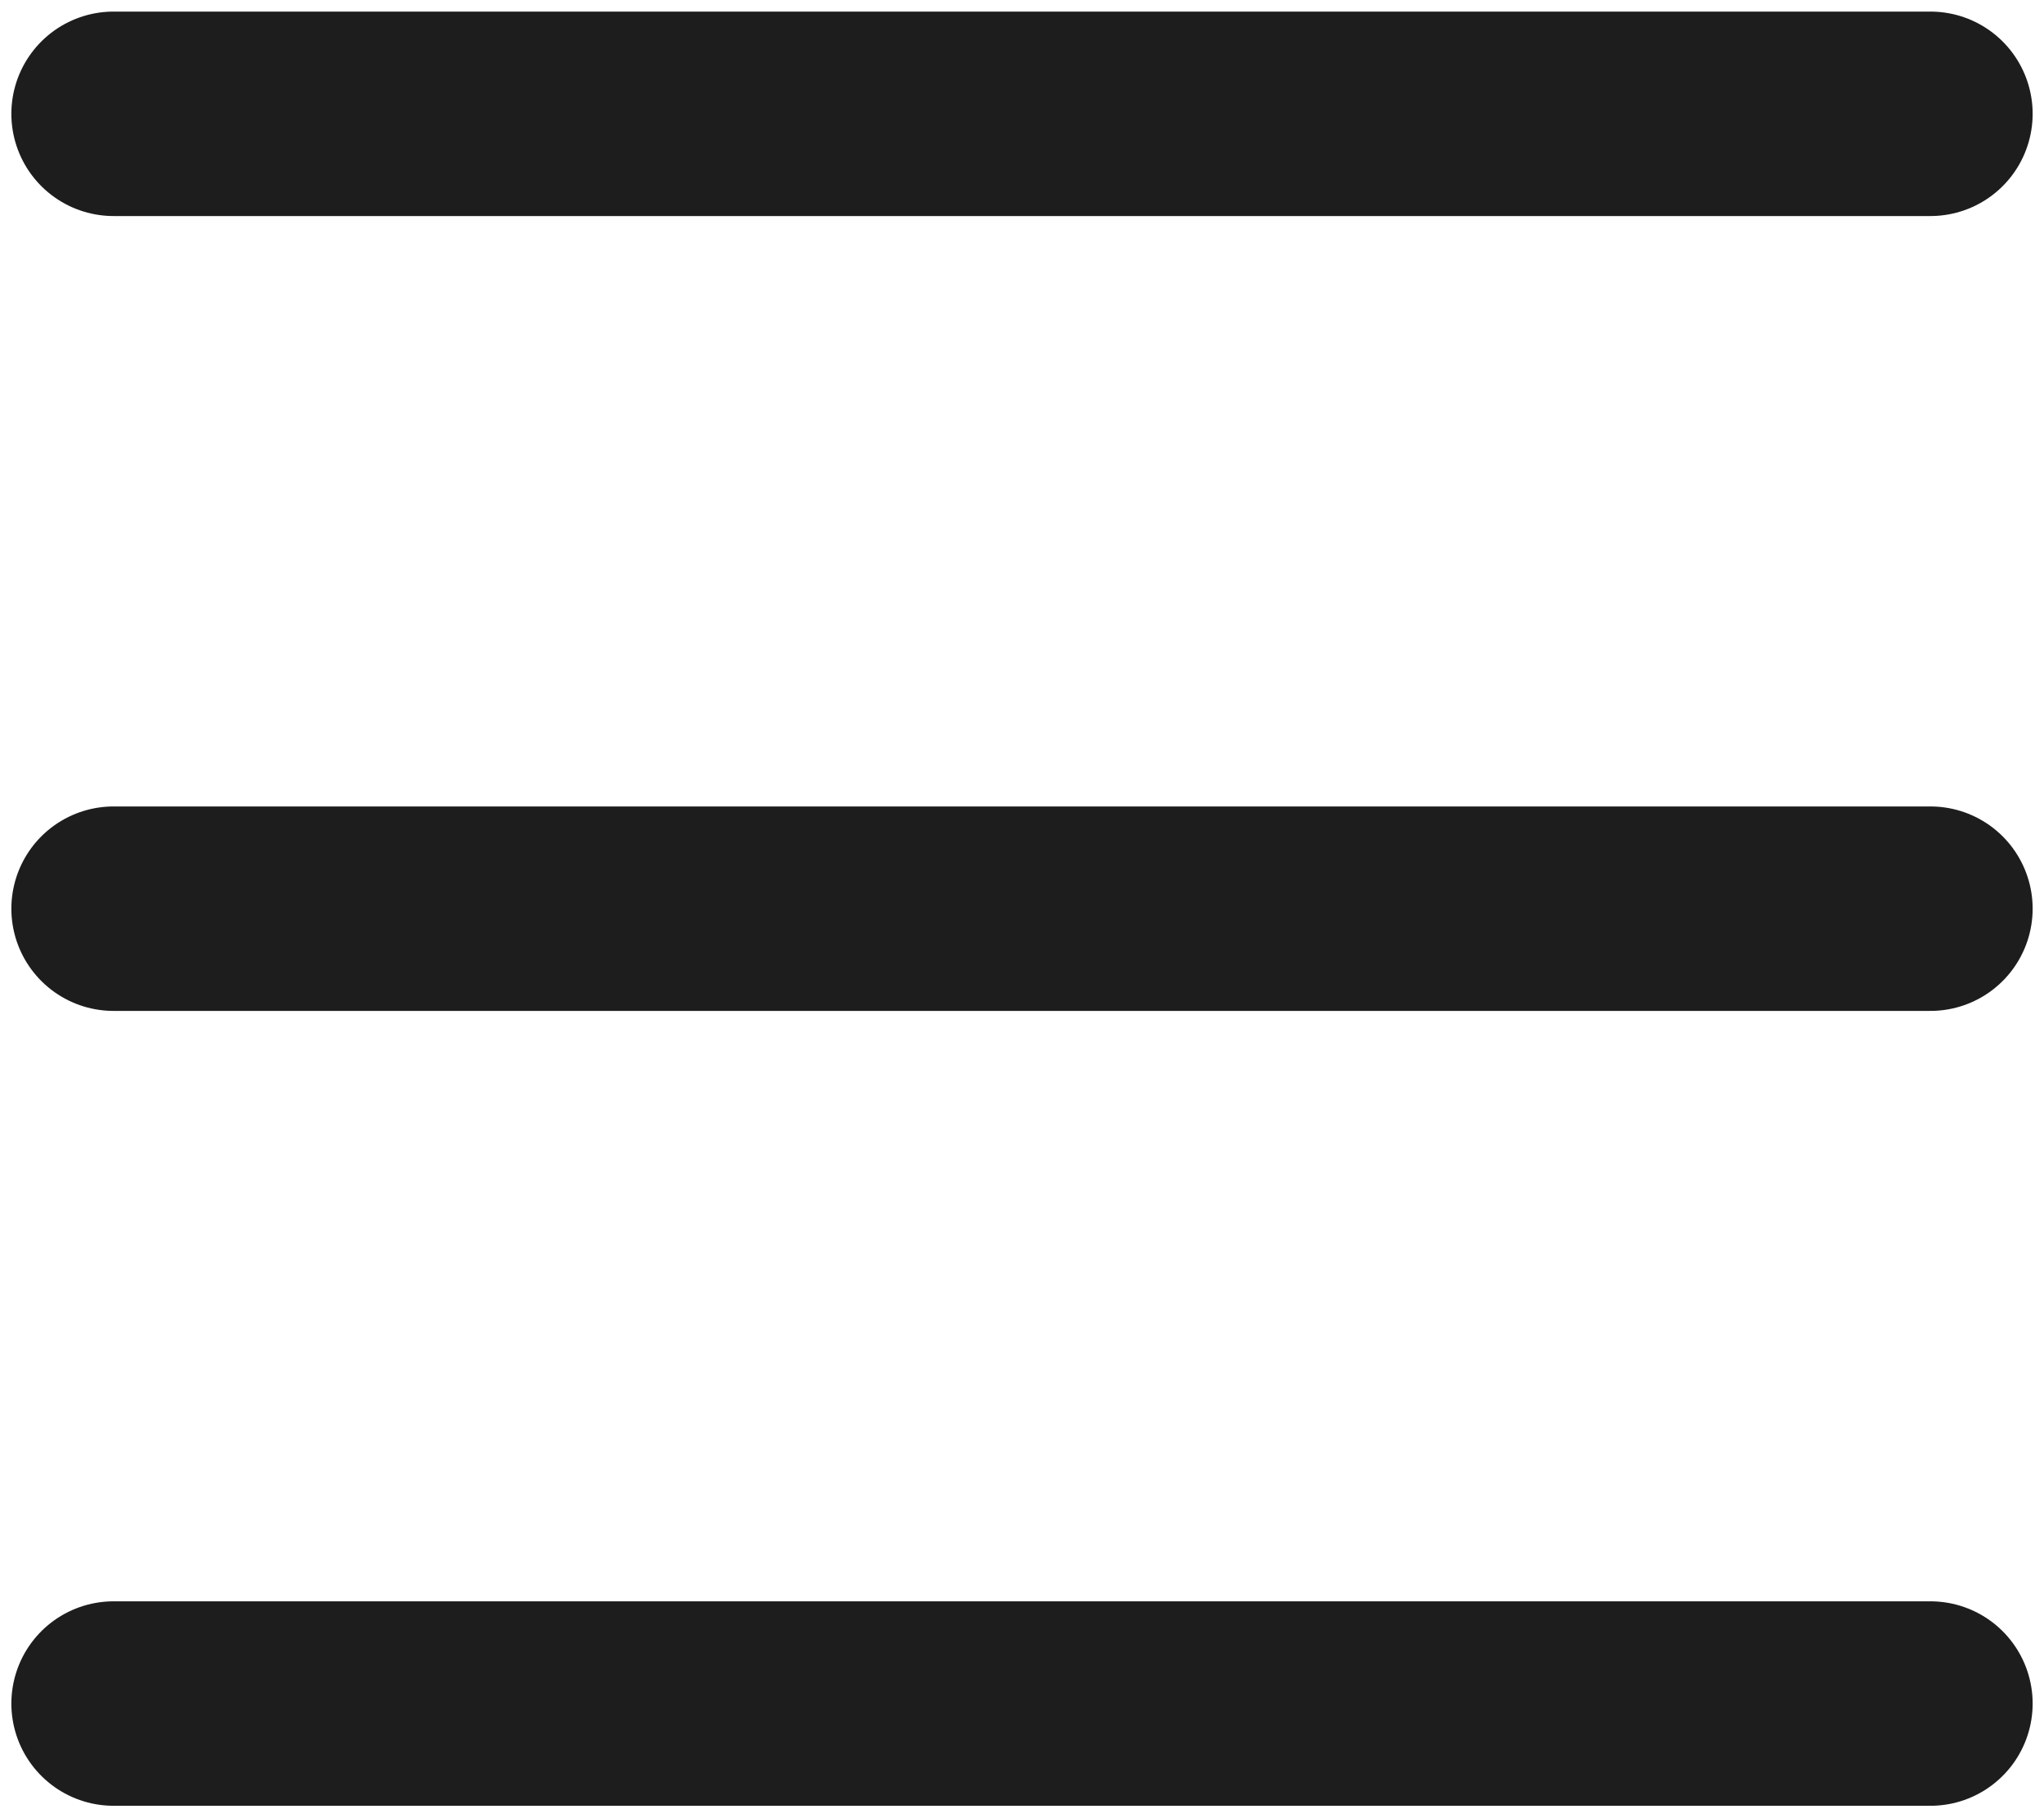
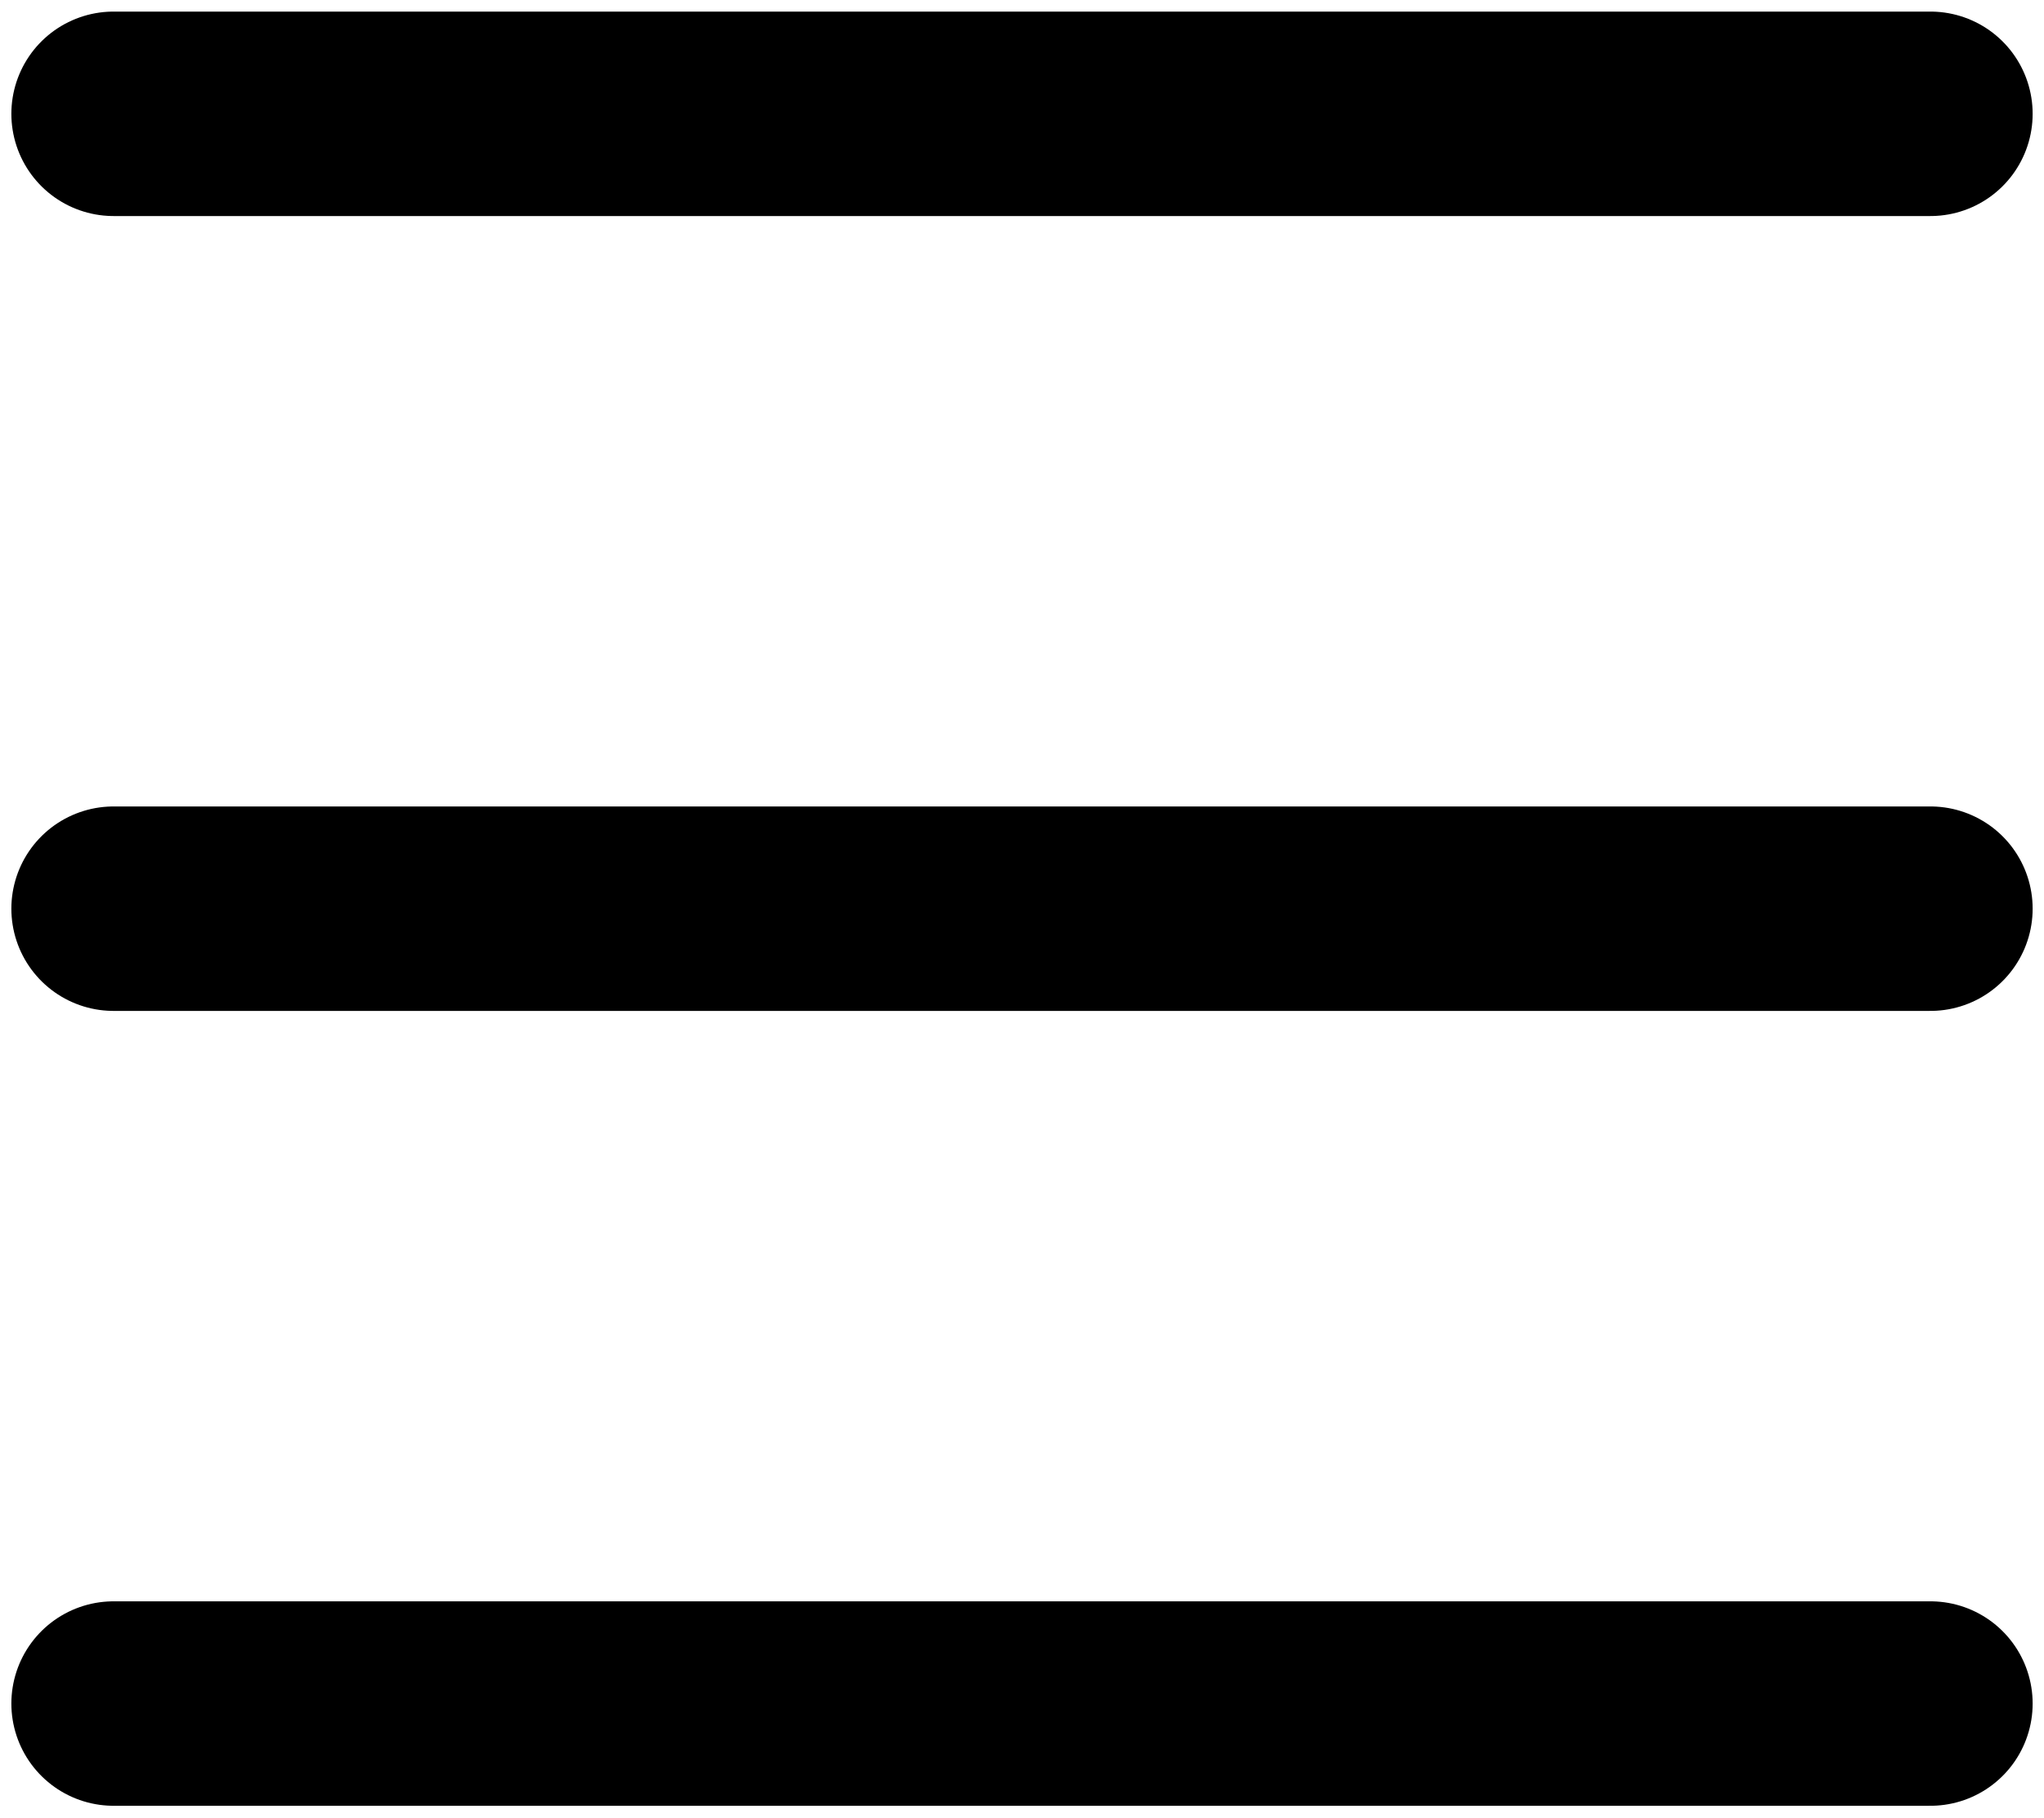
<svg xmlns="http://www.w3.org/2000/svg" width="18" height="16" viewBox="0 0 18 16" fill="none">
-   <path d="M1 1.002L17 1.002" stroke="#1C1D1C" stroke-width="1.8" stroke-linecap="round" />
-   <path d="M1 8L17 8" stroke="#1C1D1C" stroke-width="1.8" stroke-linecap="round" />
-   <path d="M1 14.998L17 14.998" stroke="#1C1D1C" stroke-width="1.8" stroke-linecap="round" />
+   <path d="M1 1.002L17 1.002" stroke="currentColor" stroke-width="1.8" stroke-linecap="round" />
+   <path d="M1 8L17 8" stroke="currentColor" stroke-width="1.8" stroke-linecap="round" />
+   <path d="M1 14.998L17 14.998" stroke="currentColor" stroke-width="1.8" stroke-linecap="round" />
</svg>
